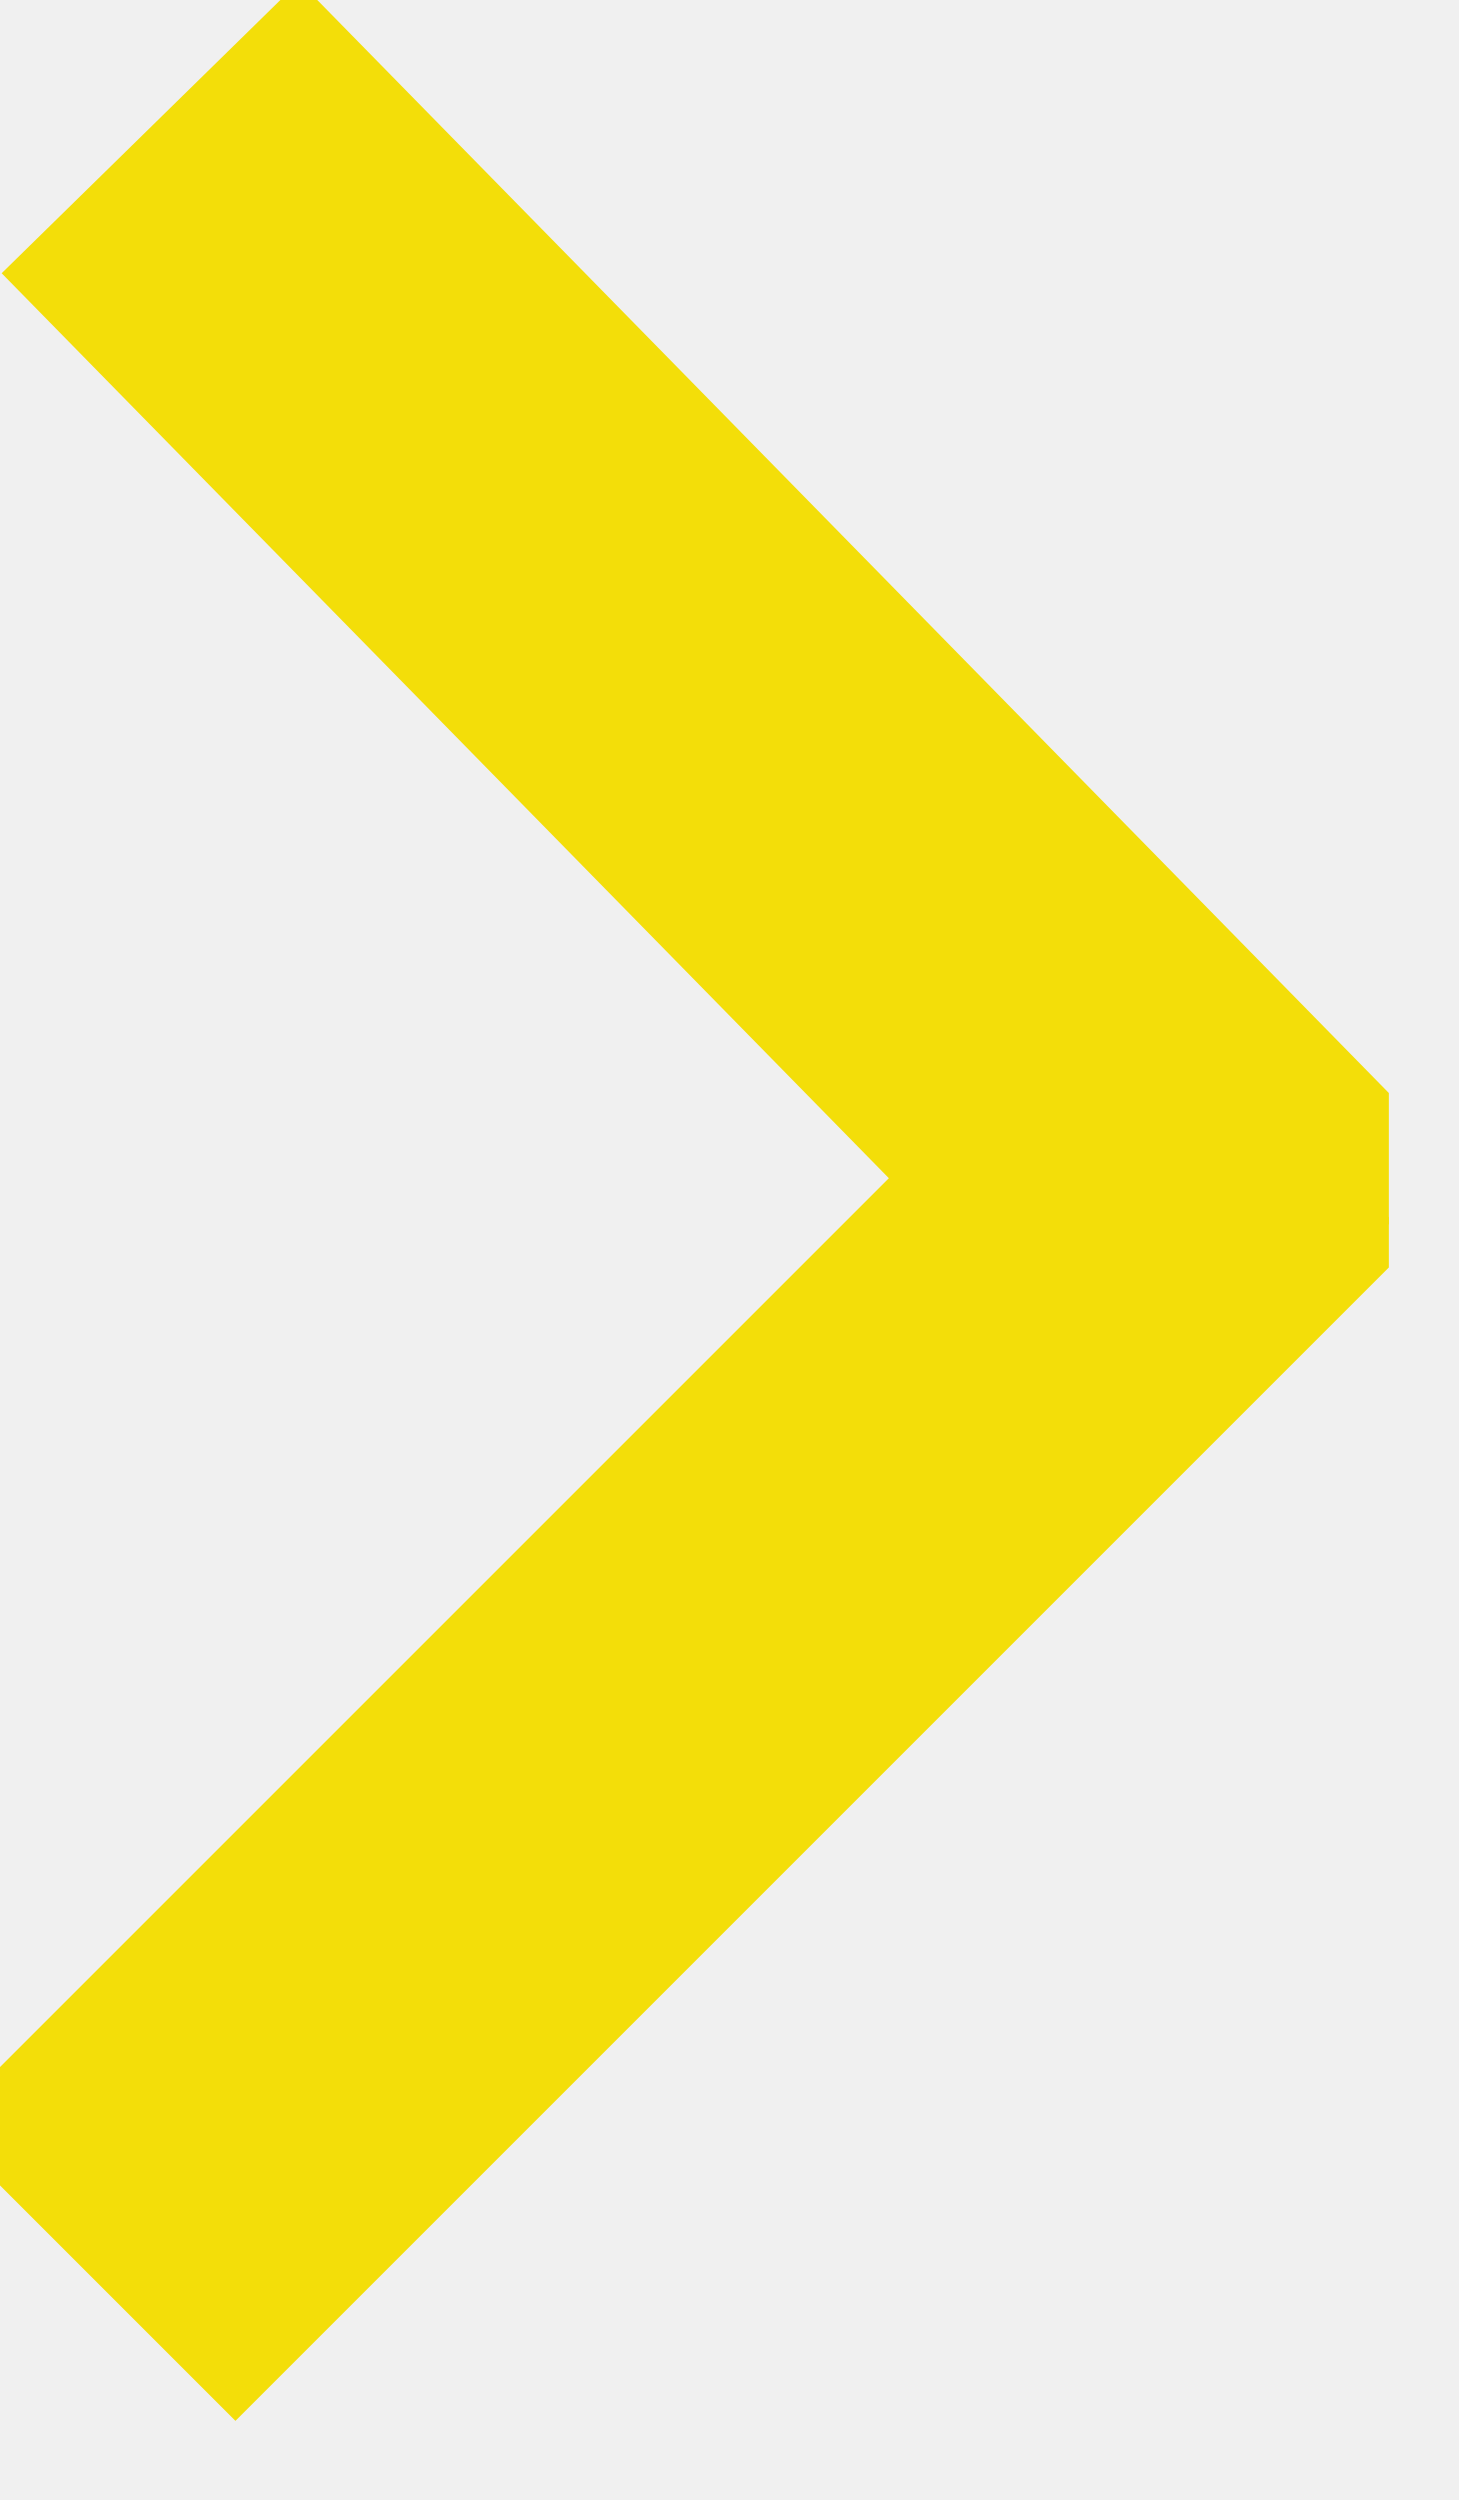
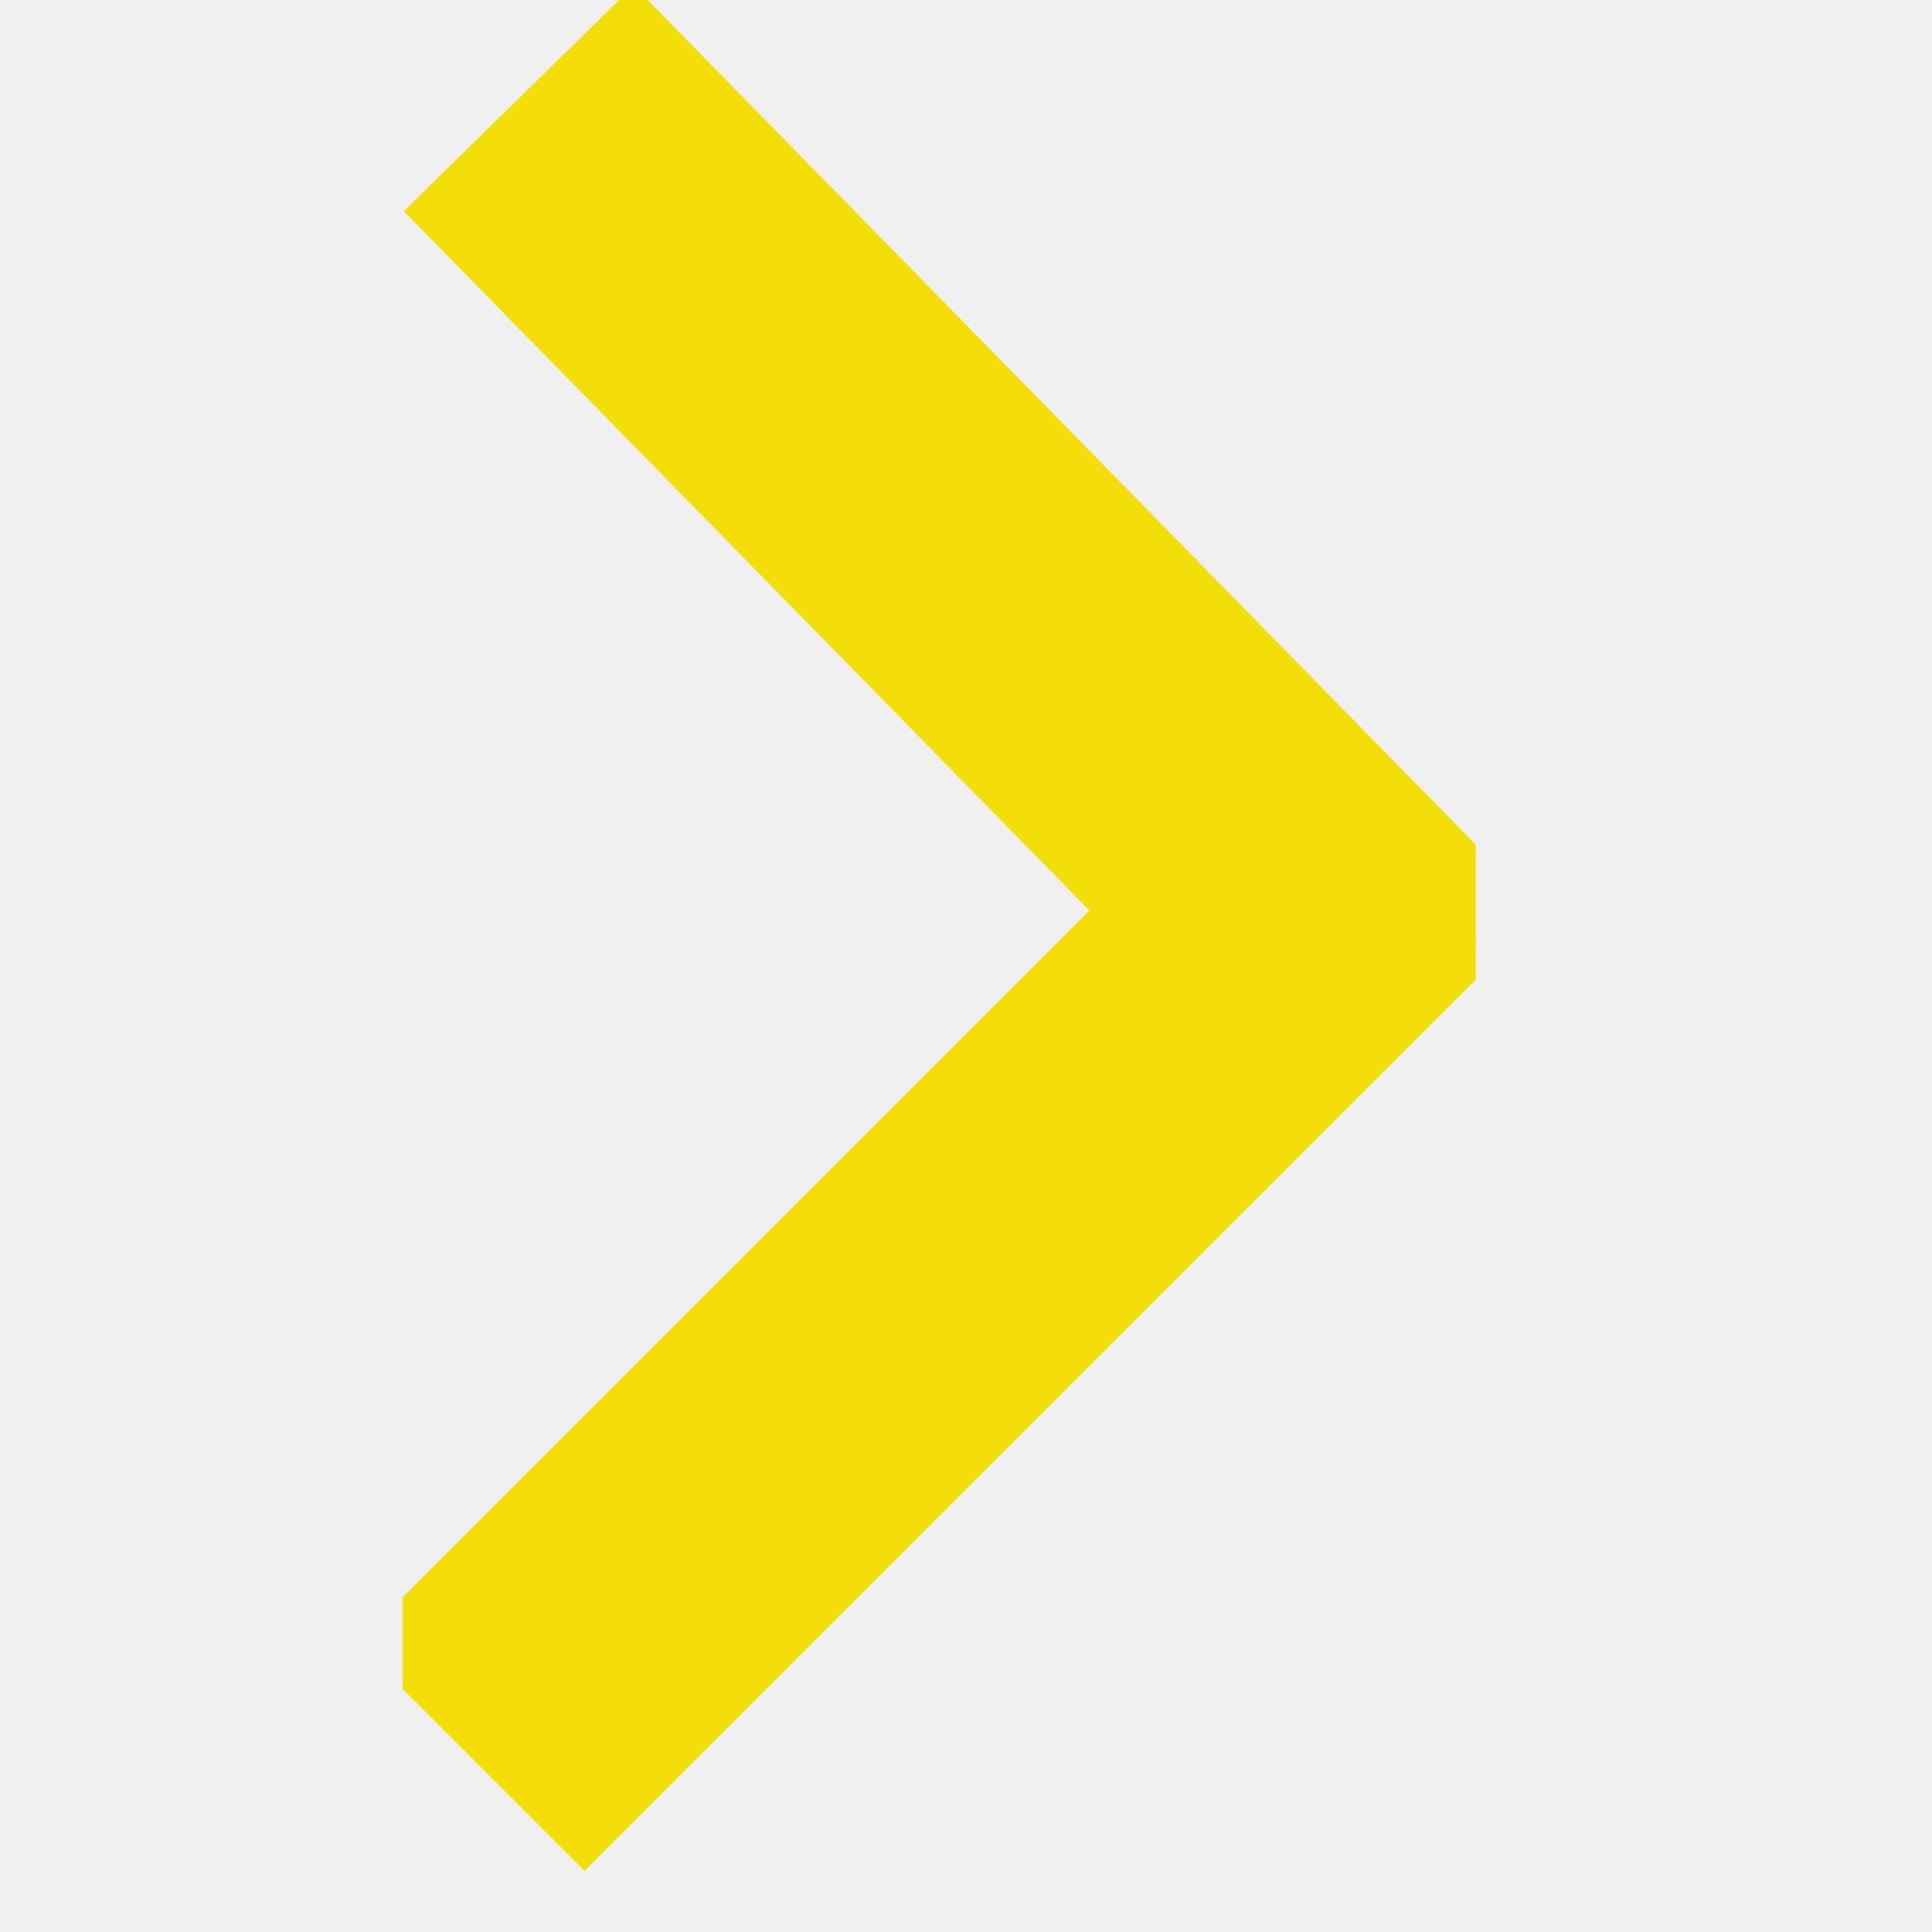
- <svg xmlns="http://www.w3.org/2000/svg" width="14" height="24" viewBox="0 0 14 24" fill="none">
+ <svg xmlns="http://www.w3.org/2000/svg" width="14" height="14" viewBox="0 0 14 24" fill="none">
  <g clip-path="url(#clip0_47_43)">
    <path d="M0.846 21.826L12.159 10.513" stroke="#F3DE09" stroke-width="4" />
    <path d="M1.444 1.223L12.533 12.534" stroke="#F3DE09" stroke-width="4" />
  </g>
  <defs>
    <clipPath id="clip0_47_43">
      <rect width="13.333" height="24" fill="white" />
    </clipPath>
  </defs>
</svg>
